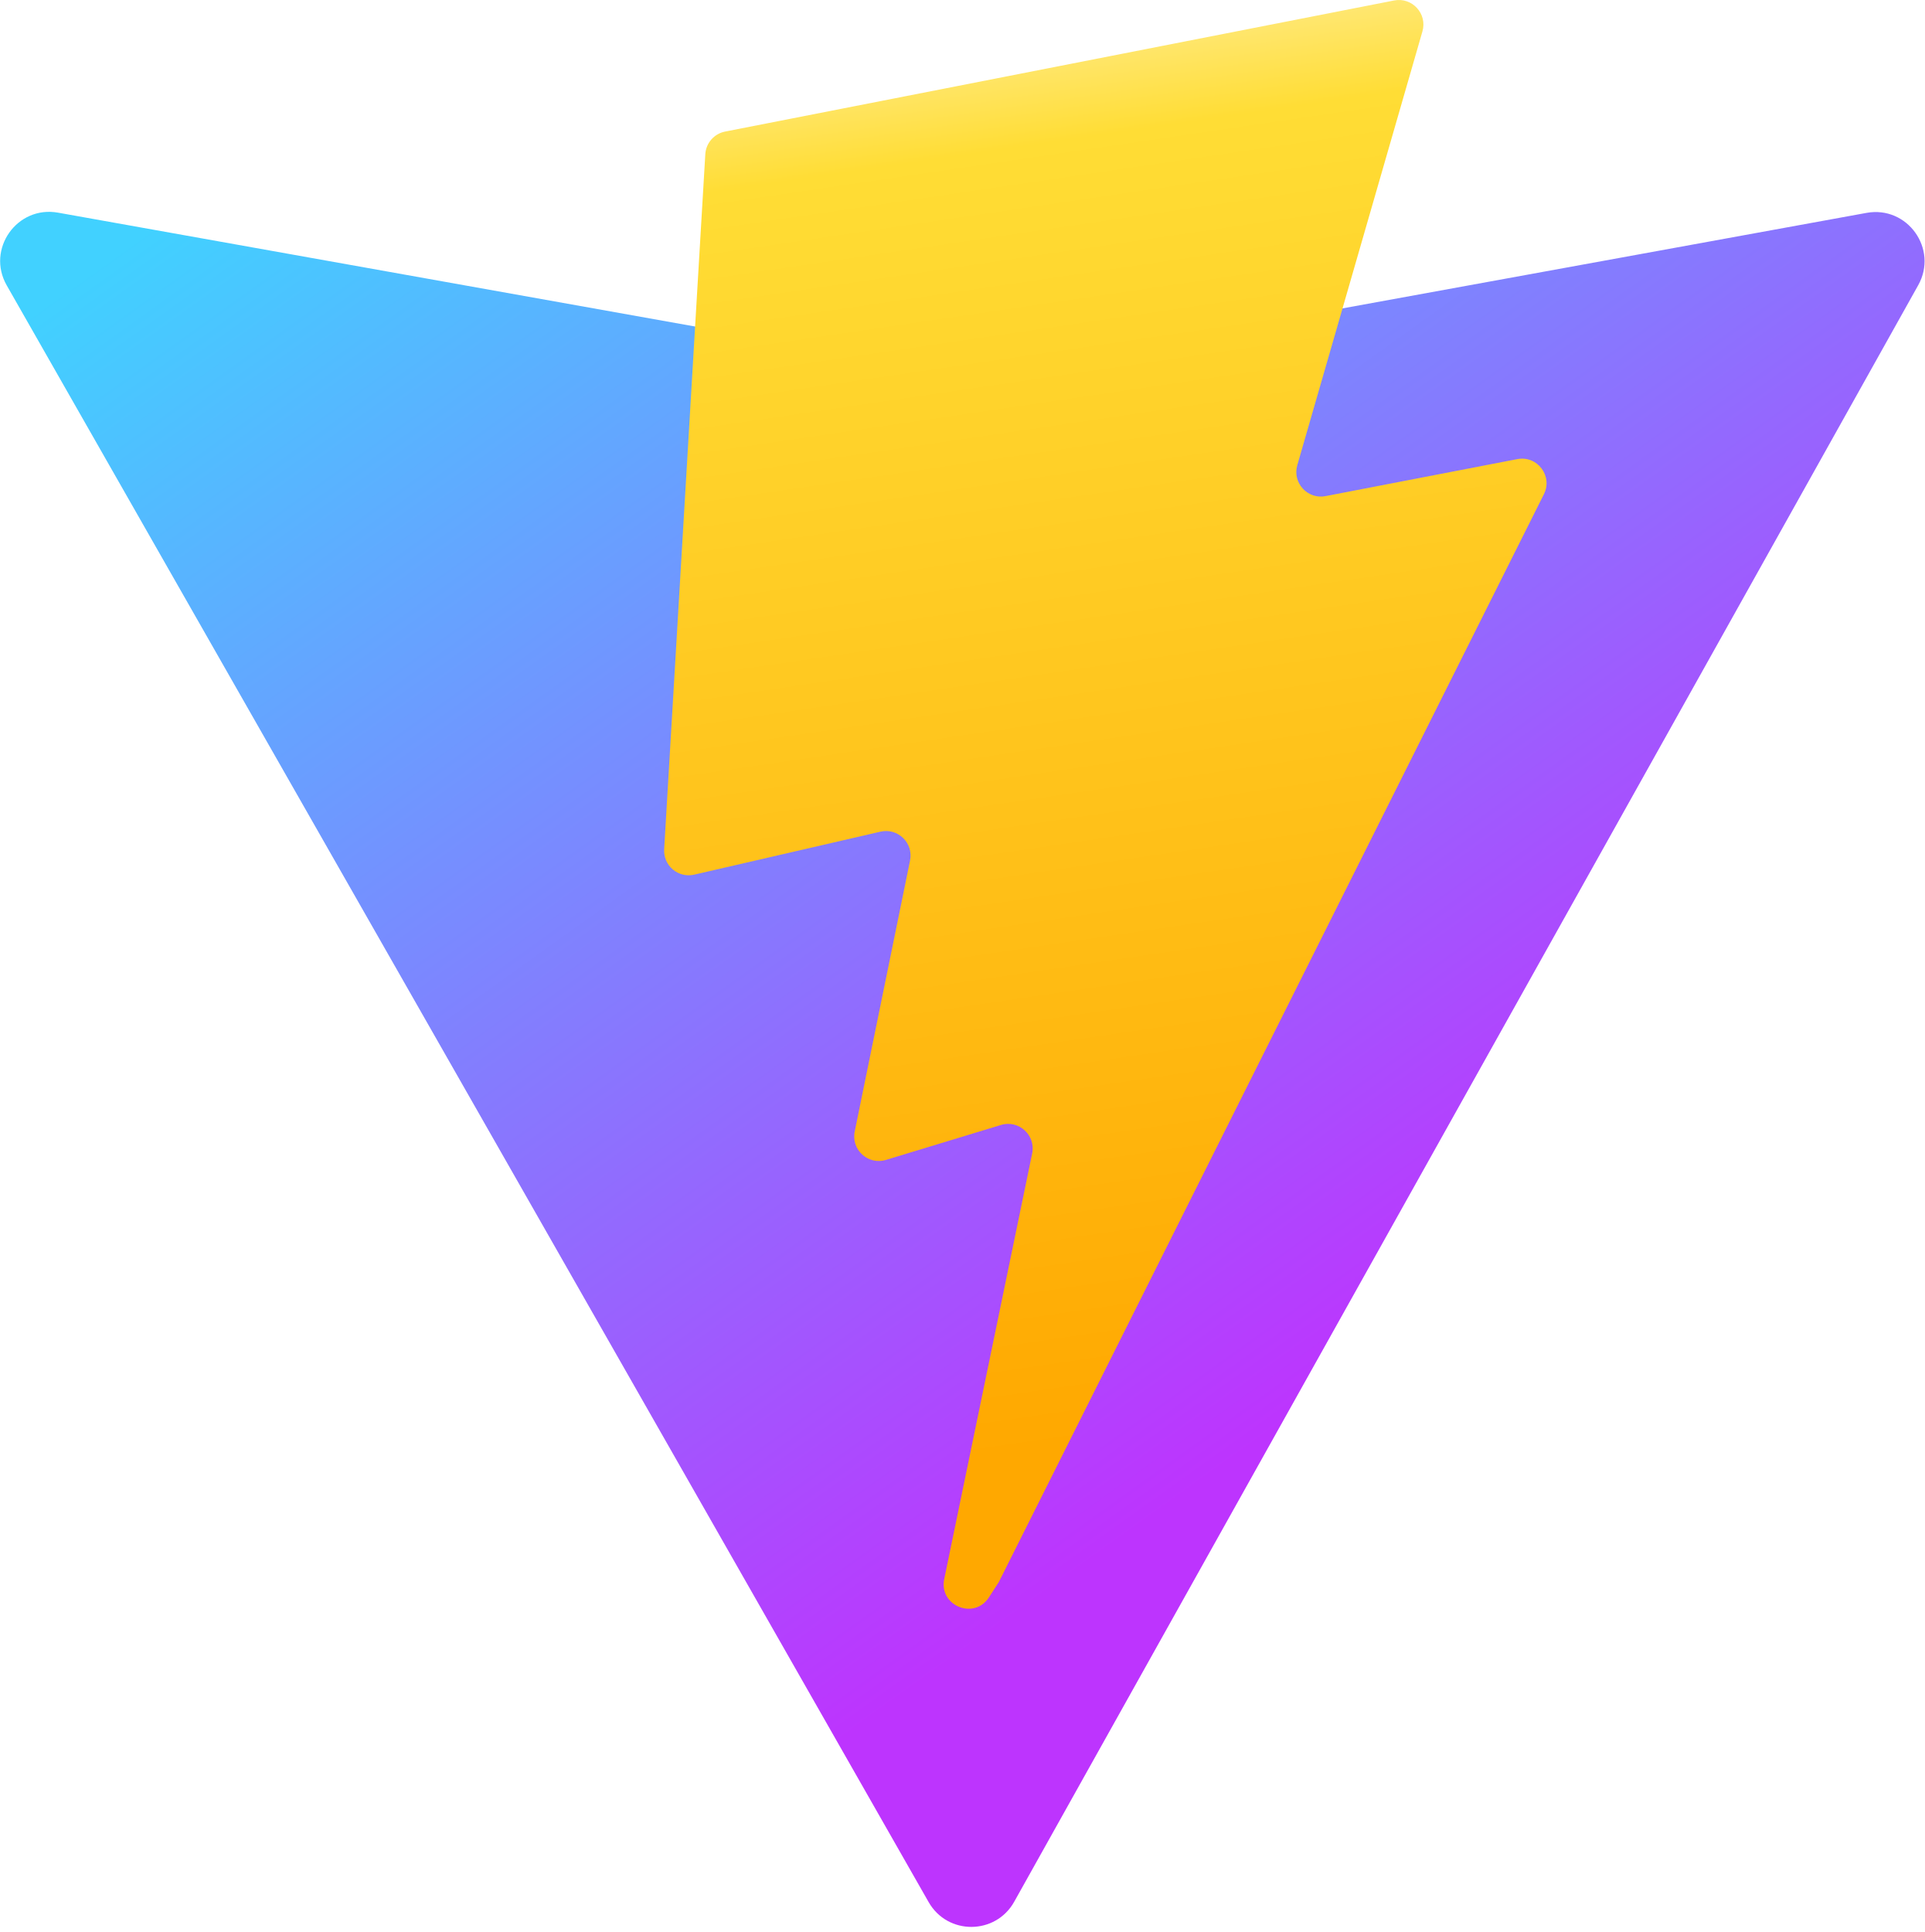
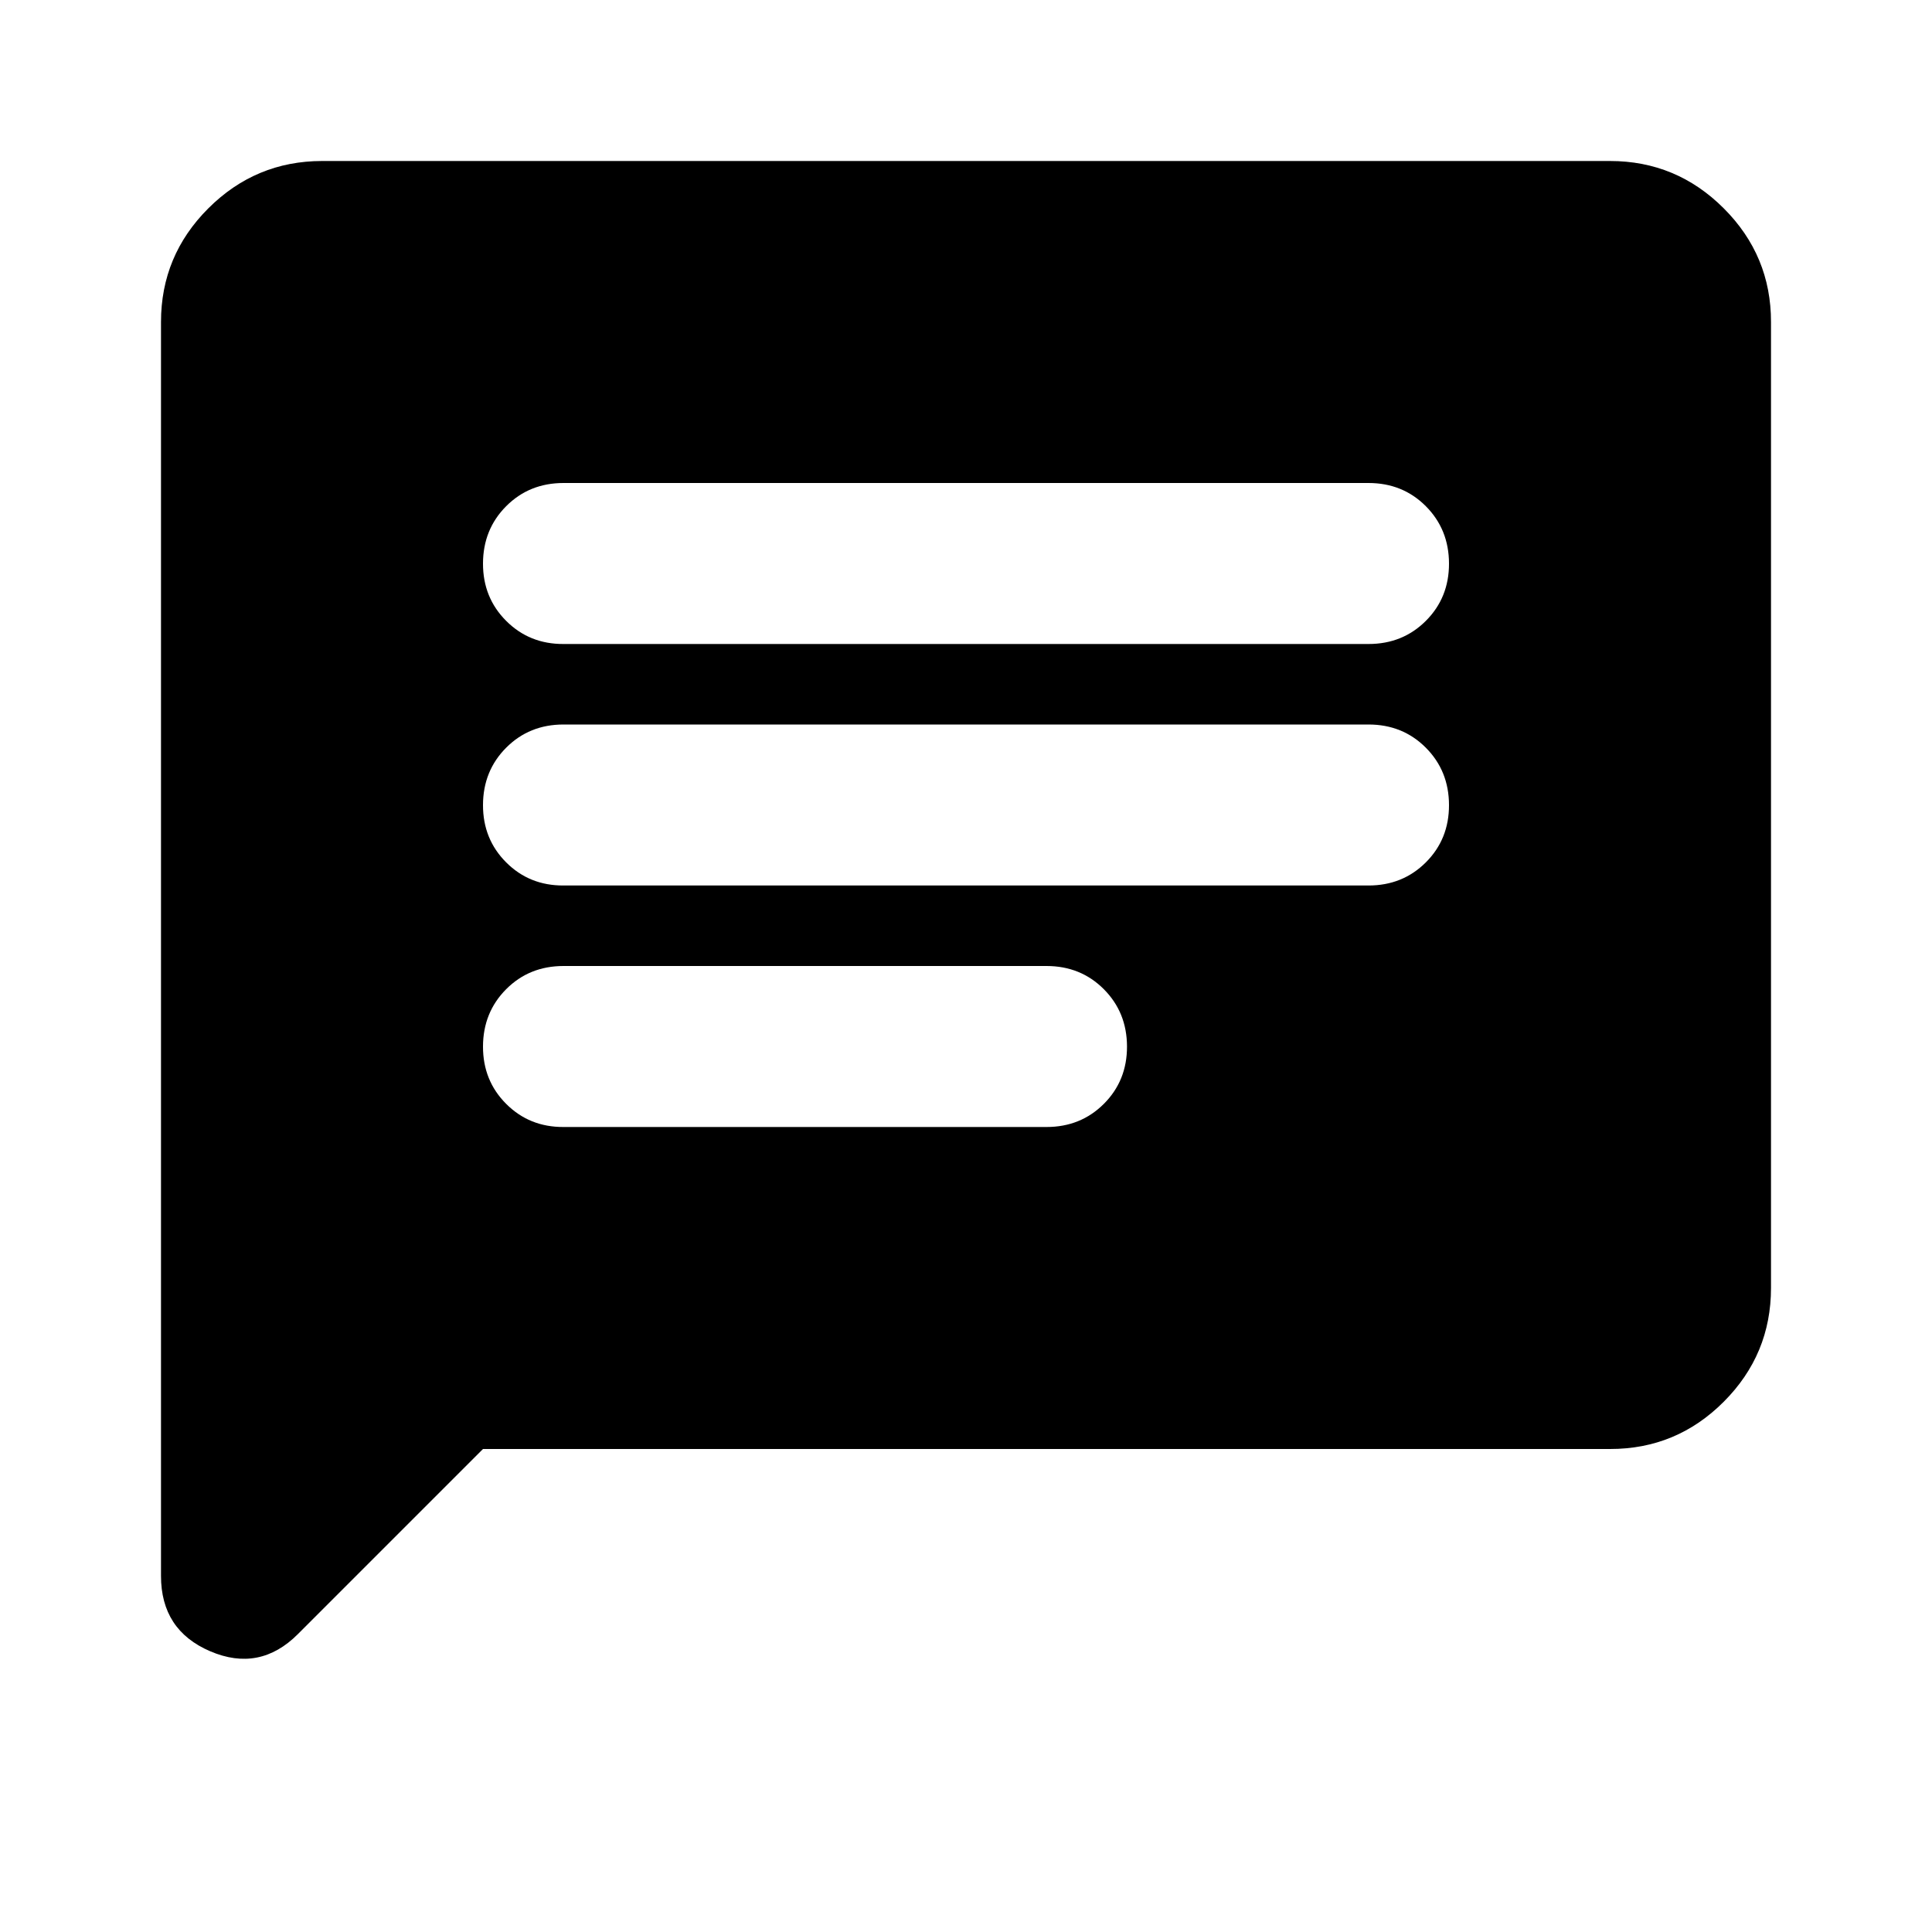
- <svg xmlns="http://www.w3.org/2000/svg" aria-hidden="true" role="img" class="iconify iconify--logos" width="31.88" height="32" preserveAspectRatio="xMidYMid meet" viewBox="0 0 256 257">
-   <defs>
-     <linearGradient id="IconifyId1813088fe1fbc01fb466" x1="-.828%" x2="57.636%" y1="7.652%" y2="78.411%">
-       <stop offset="0%" stop-color="#41D1FF" />
-       <stop offset="100%" stop-color="#BD34FE" />
-     </linearGradient>
-     <linearGradient id="IconifyId1813088fe1fbc01fb467" x1="43.376%" x2="50.316%" y1="2.242%" y2="89.03%">
-       <stop offset="0%" stop-color="#FFEA83" />
-       <stop offset="8.333%" stop-color="#FFDD35" />
-       <stop offset="100%" stop-color="#FFA800" />
-     </linearGradient>
-   </defs>
-   <path fill="url(#IconifyId1813088fe1fbc01fb466)" d="M255.153 37.938L134.897 252.976c-2.483 4.44-8.862 4.466-11.382.048L.875 37.958c-2.746-4.814 1.371-10.646 6.827-9.67l120.385 21.517a6.537 6.537 0 0 0 2.322-.004l117.867-21.483c5.438-.991 9.574 4.796 6.877 9.62Z" />
-   <path fill="url(#IconifyId1813088fe1fbc01fb467)" d="M185.432.063L96.44 17.501a3.268 3.268 0 0 0-2.634 3.014l-5.474 92.456a3.268 3.268 0 0 0 3.997 3.378l24.777-5.718c2.318-.535 4.413 1.507 3.936 3.838l-7.361 36.047c-.495 2.426 1.782 4.5 4.151 3.78l15.304-4.649c2.372-.72 4.652 1.36 4.15 3.788l-11.698 56.621c-.732 3.542 3.979 5.473 5.943 2.437l1.313-2.028l72.516-144.72c1.215-2.423-.88-5.186-3.54-4.672l-25.505 4.922c-2.396.462-4.435-1.77-3.759-4.114l16.646-57.705c.677-2.35-1.37-4.583-3.769-4.113Z" />
+ <svg xmlns="http://www.w3.org/2000/svg" width="24" height="24" viewBox="0 0 24 24">
+   <path fill="#000" d="m6 18l-2.3 2.3q-.475.475-1.088.213T2 19.575V4q0-.825.588-1.412T4 2h16q.825 0 1.413.588T22 4v12q0 .825-.587 1.413T20 18zm1-4h6q.425 0 .713-.288T14 13t-.288-.712T13 12H7q-.425 0-.712.288T6 13t.288.713T7 14m0-3h10q.425 0 .713-.288T18 10t-.288-.712T17 9H7q-.425 0-.712.288T6 10t.288.713T7 11m0-3h10q.425 0 .713-.288T18 7t-.288-.712T17 6H7q-.425 0-.712.288T6 7t.288.713T7 8" />
</svg>
